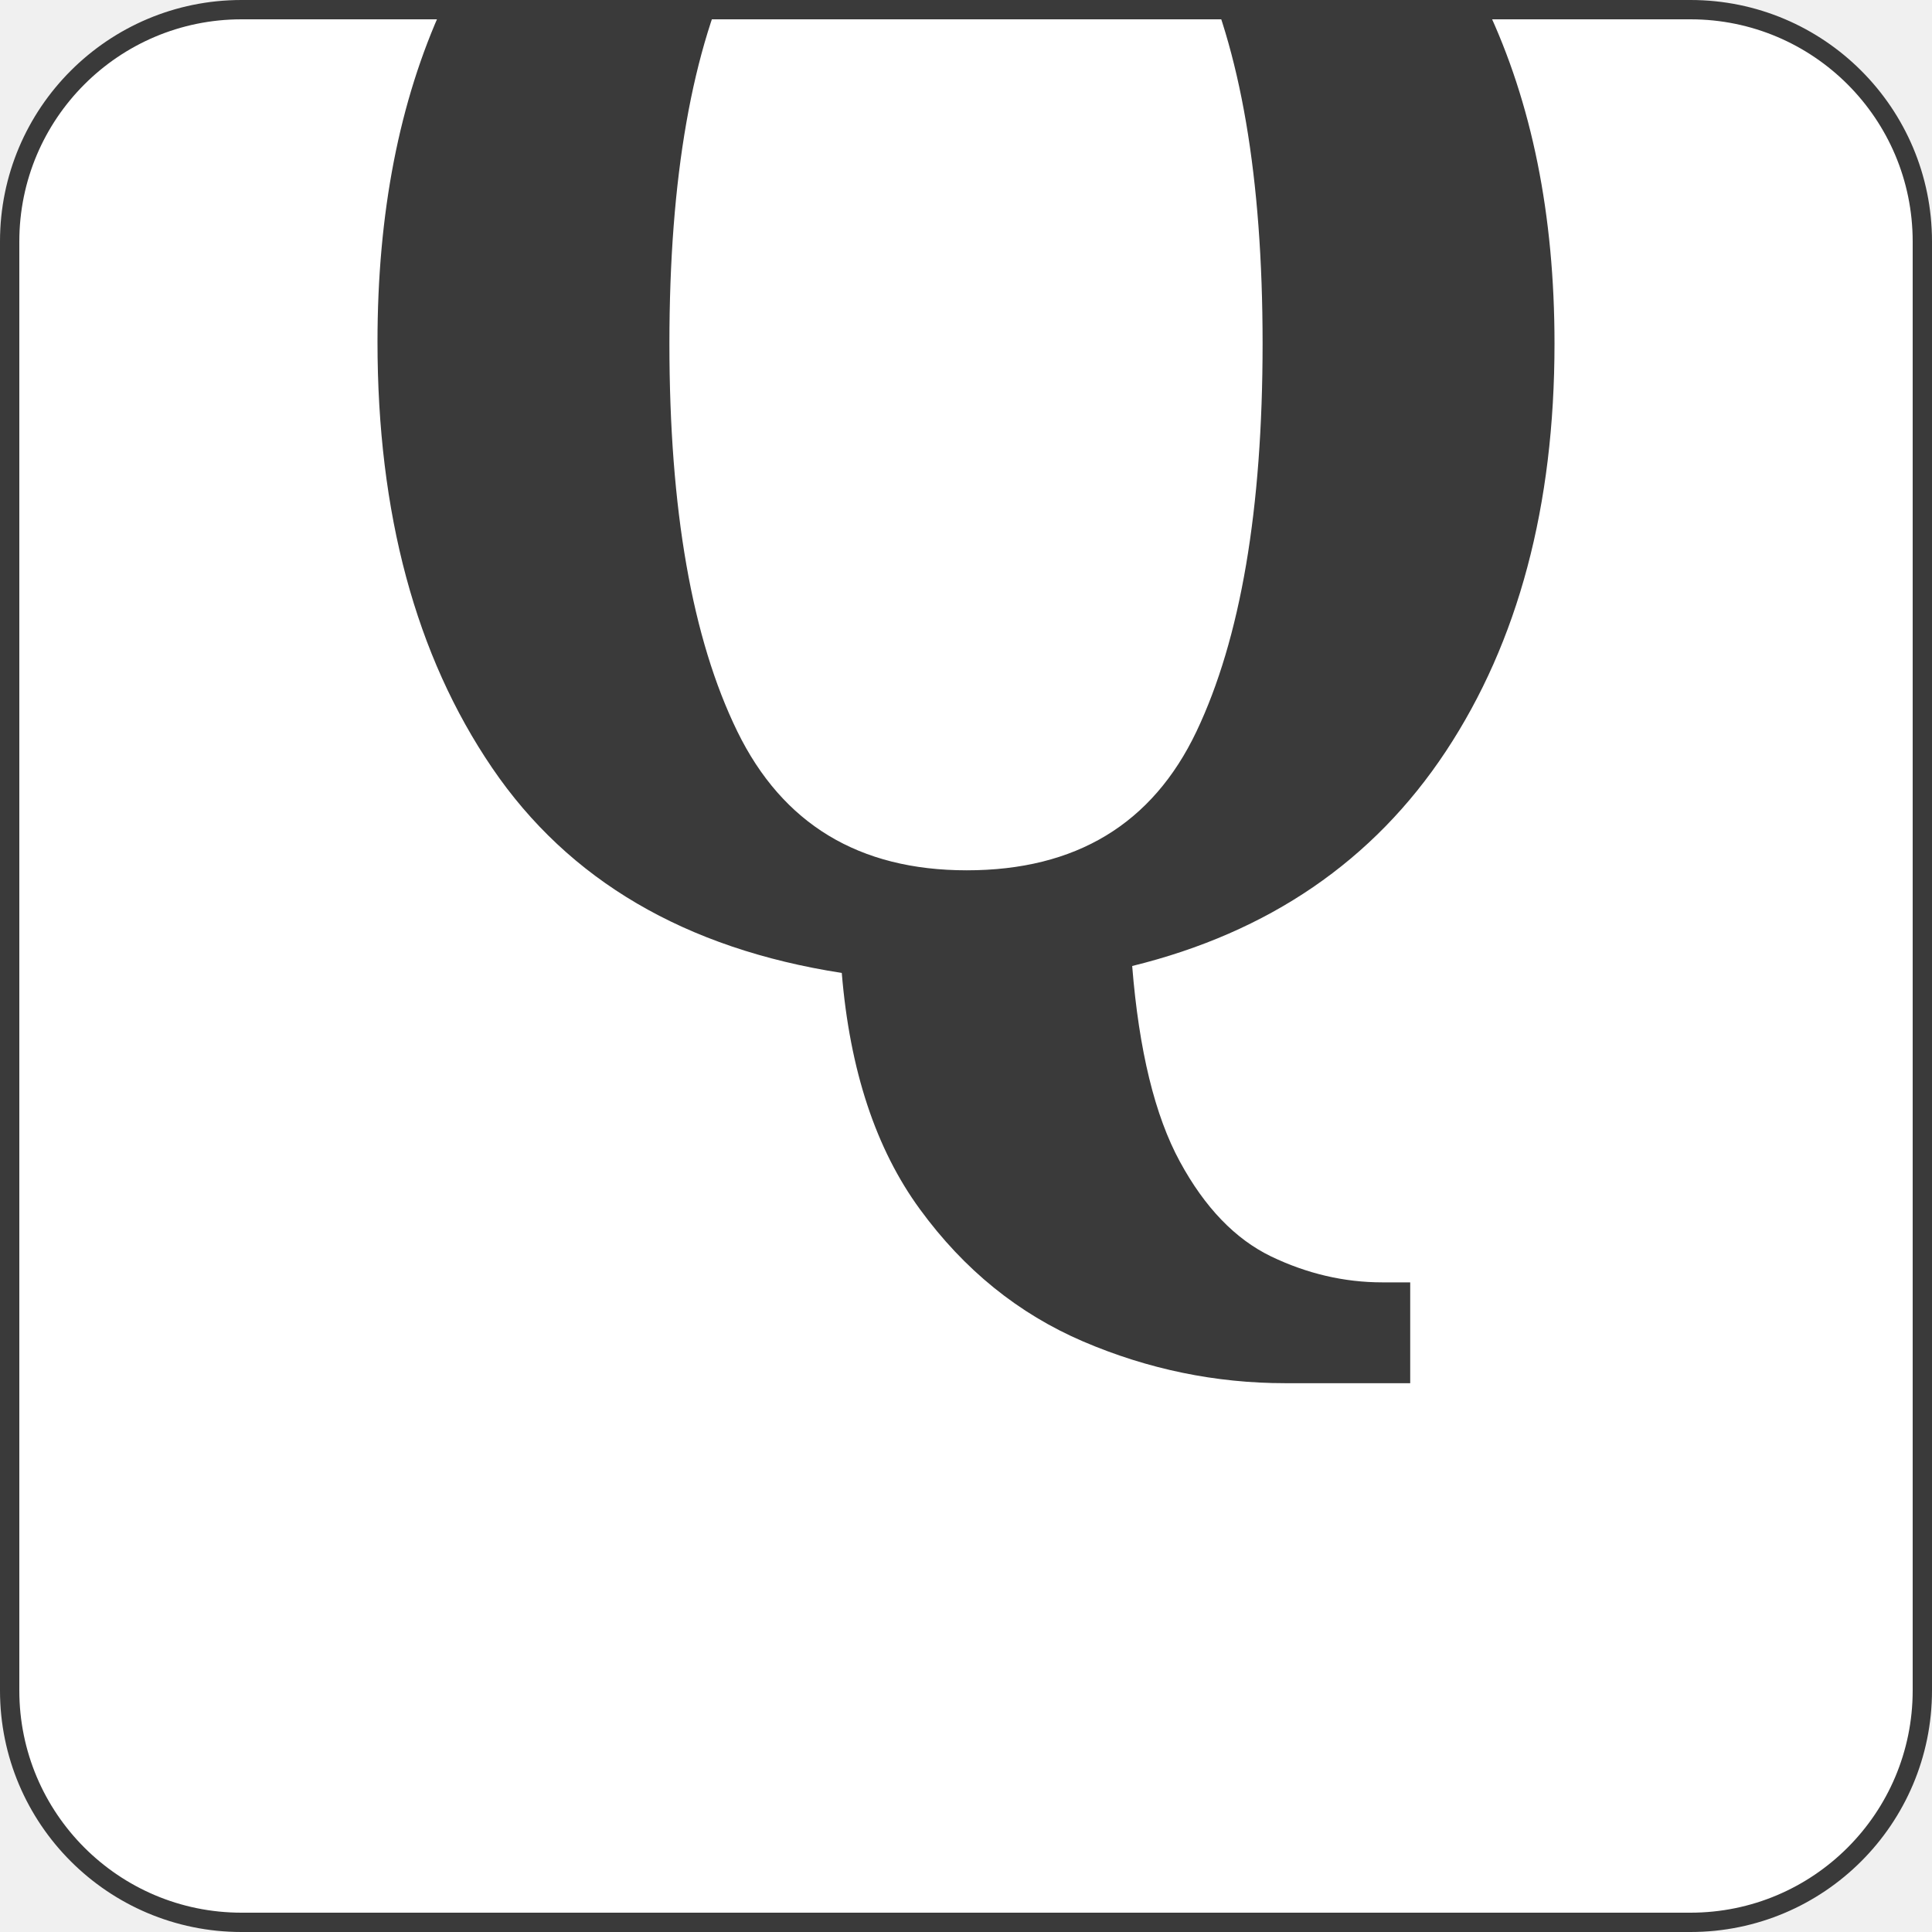
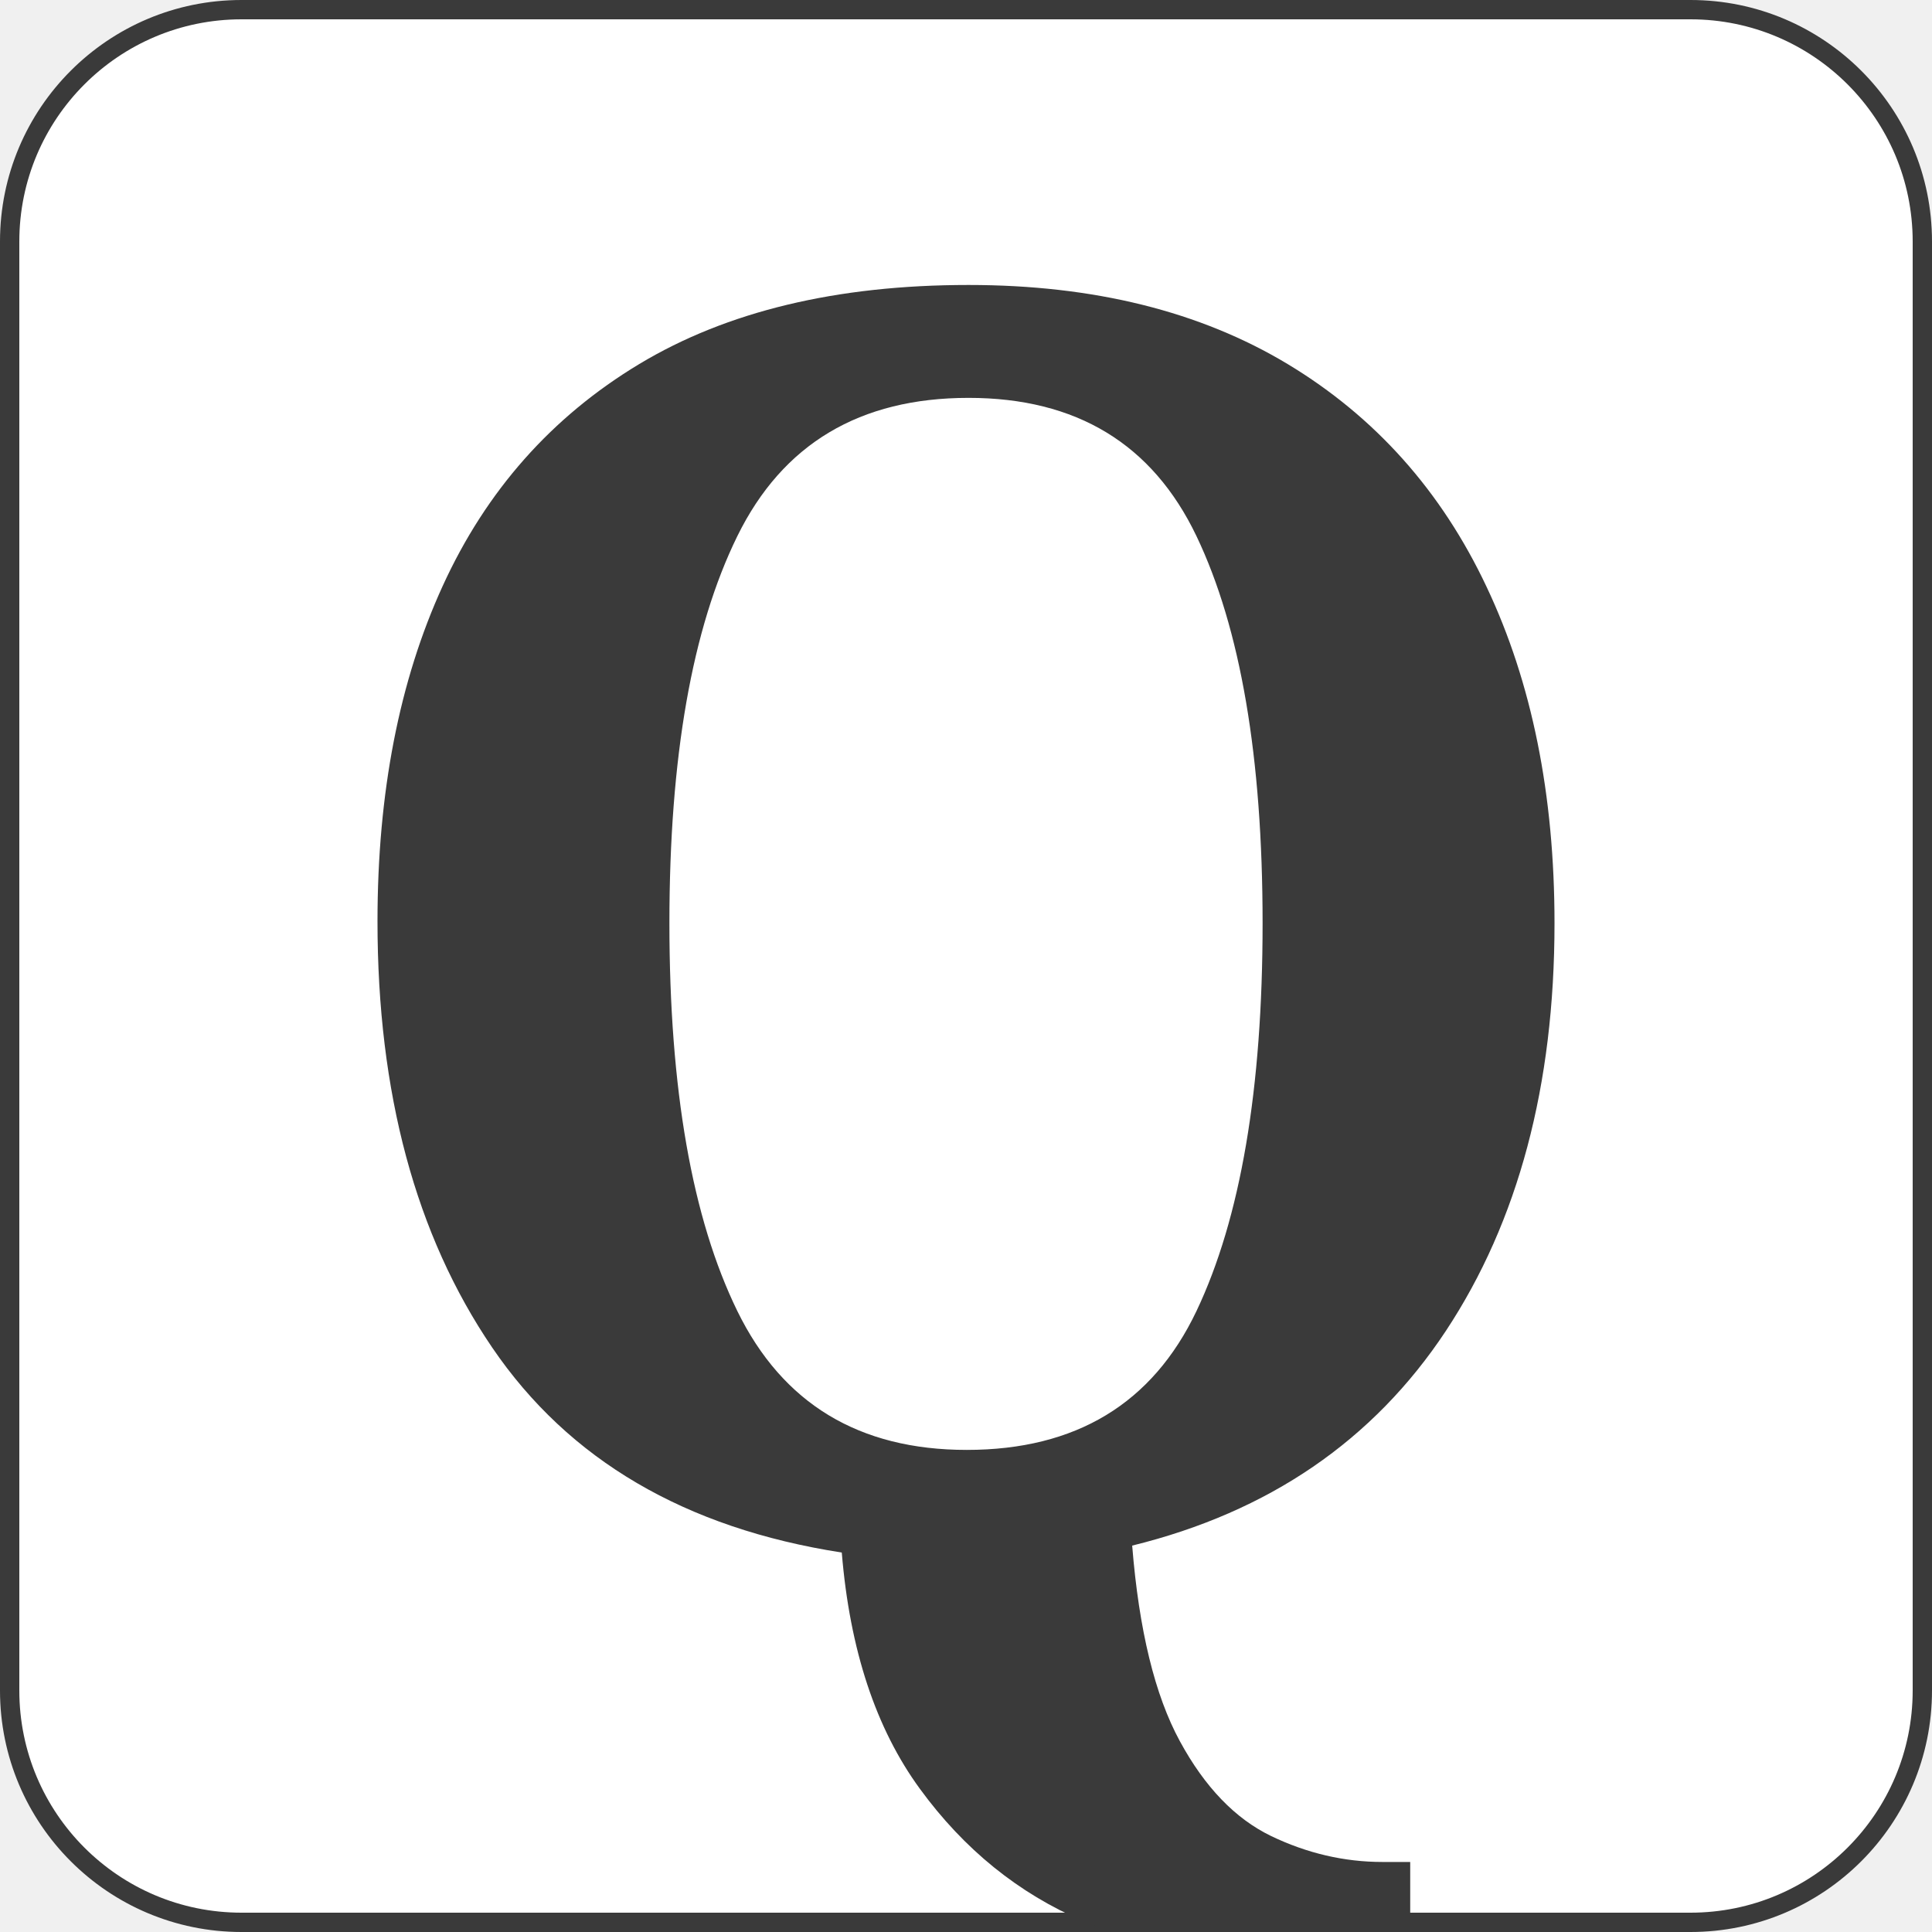
<svg xmlns="http://www.w3.org/2000/svg" width="10in" height="10in" viewBox="-50 -50 100 100" preserveAspectRatio="none" class="card" face="QS">
  <symbol id="S" viewBox="-600 -600 1200 1200" preserveAspectRatio="xMinYMid">
    <path d="M-400 0C-350 0 0 -450 0 -500C0 -450 350 0 400 0C350 0 0 450 0 500C0 450 -350 0 -400 0Z" fill="#3a3a3a" />
  </symbol>
  <rect width="99" height="99" x="-49.5" y="-49.5" rx="12" ry="12" fill="white" stroke="#3a3a3a" />
  <style>
      .cardfont { font: bold 90px serif; fill: #3a3a3a;}
   </style>
-   <text class="cardfont" text-anchor="middle" alignment-baseline="central" x="0" y="0">Q</text>
+   <text class="cardfont" text-anchor="middle" x="0" y="30">Q</text>
</svg>
